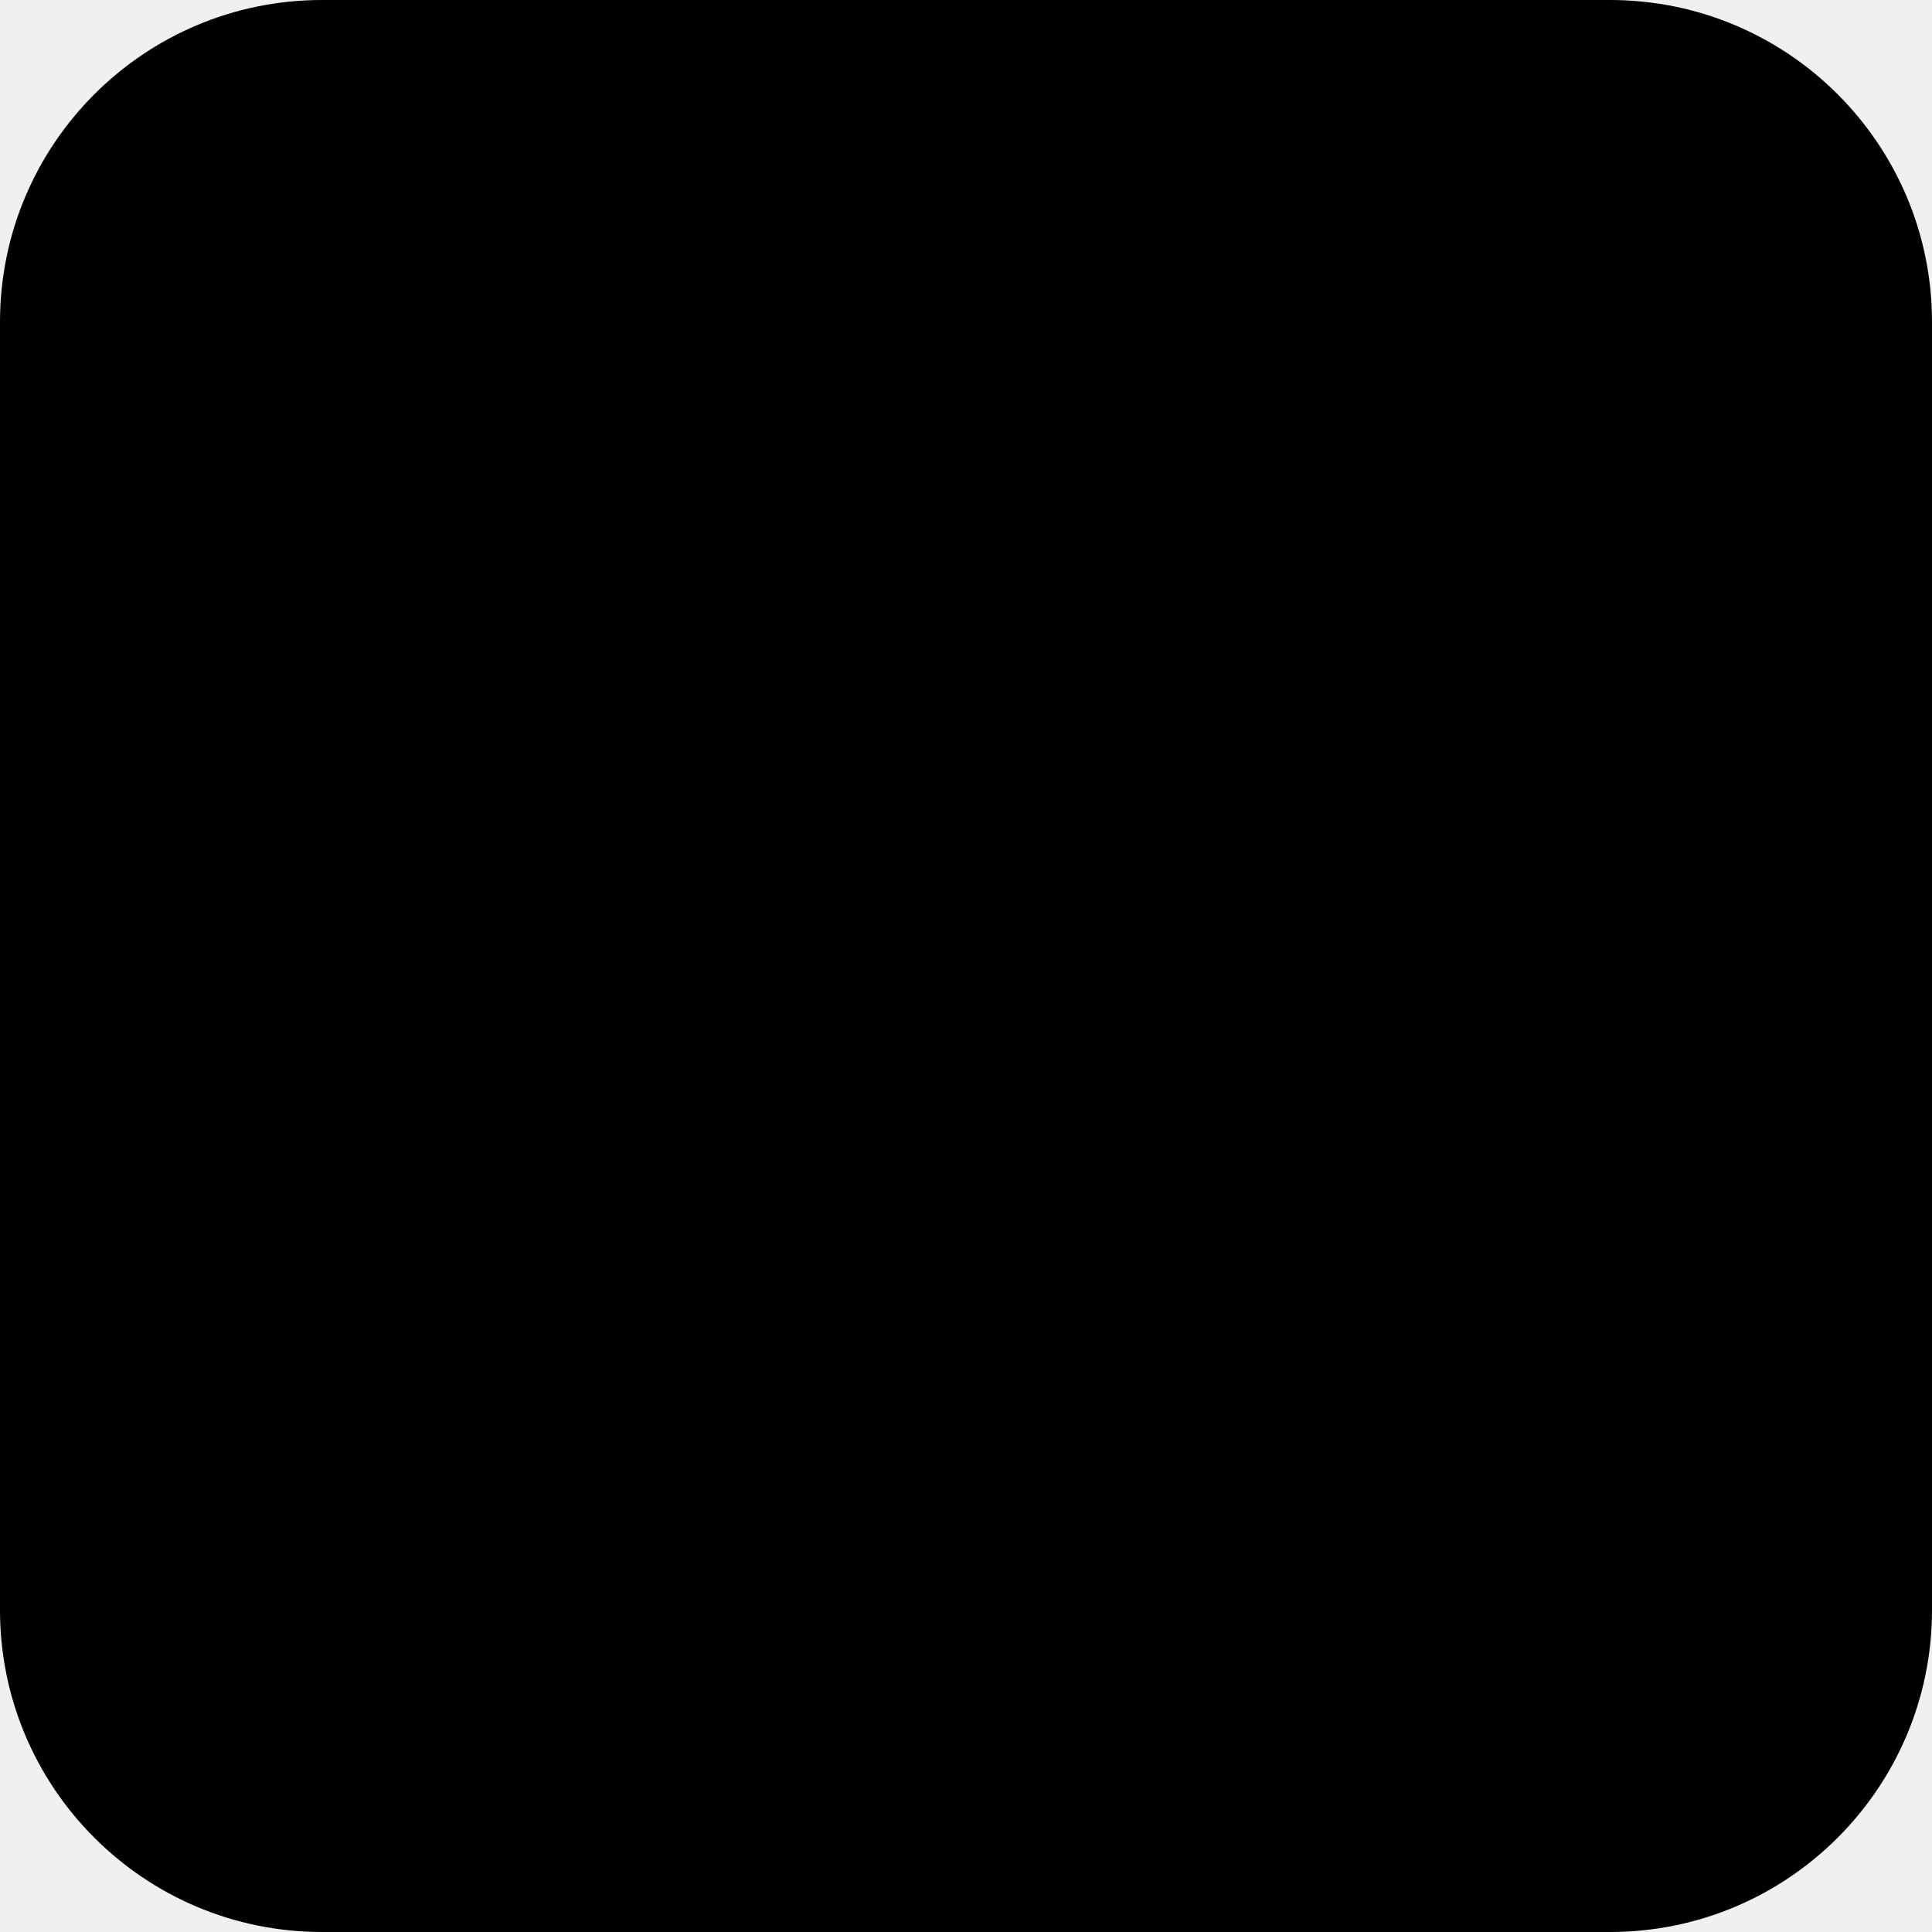
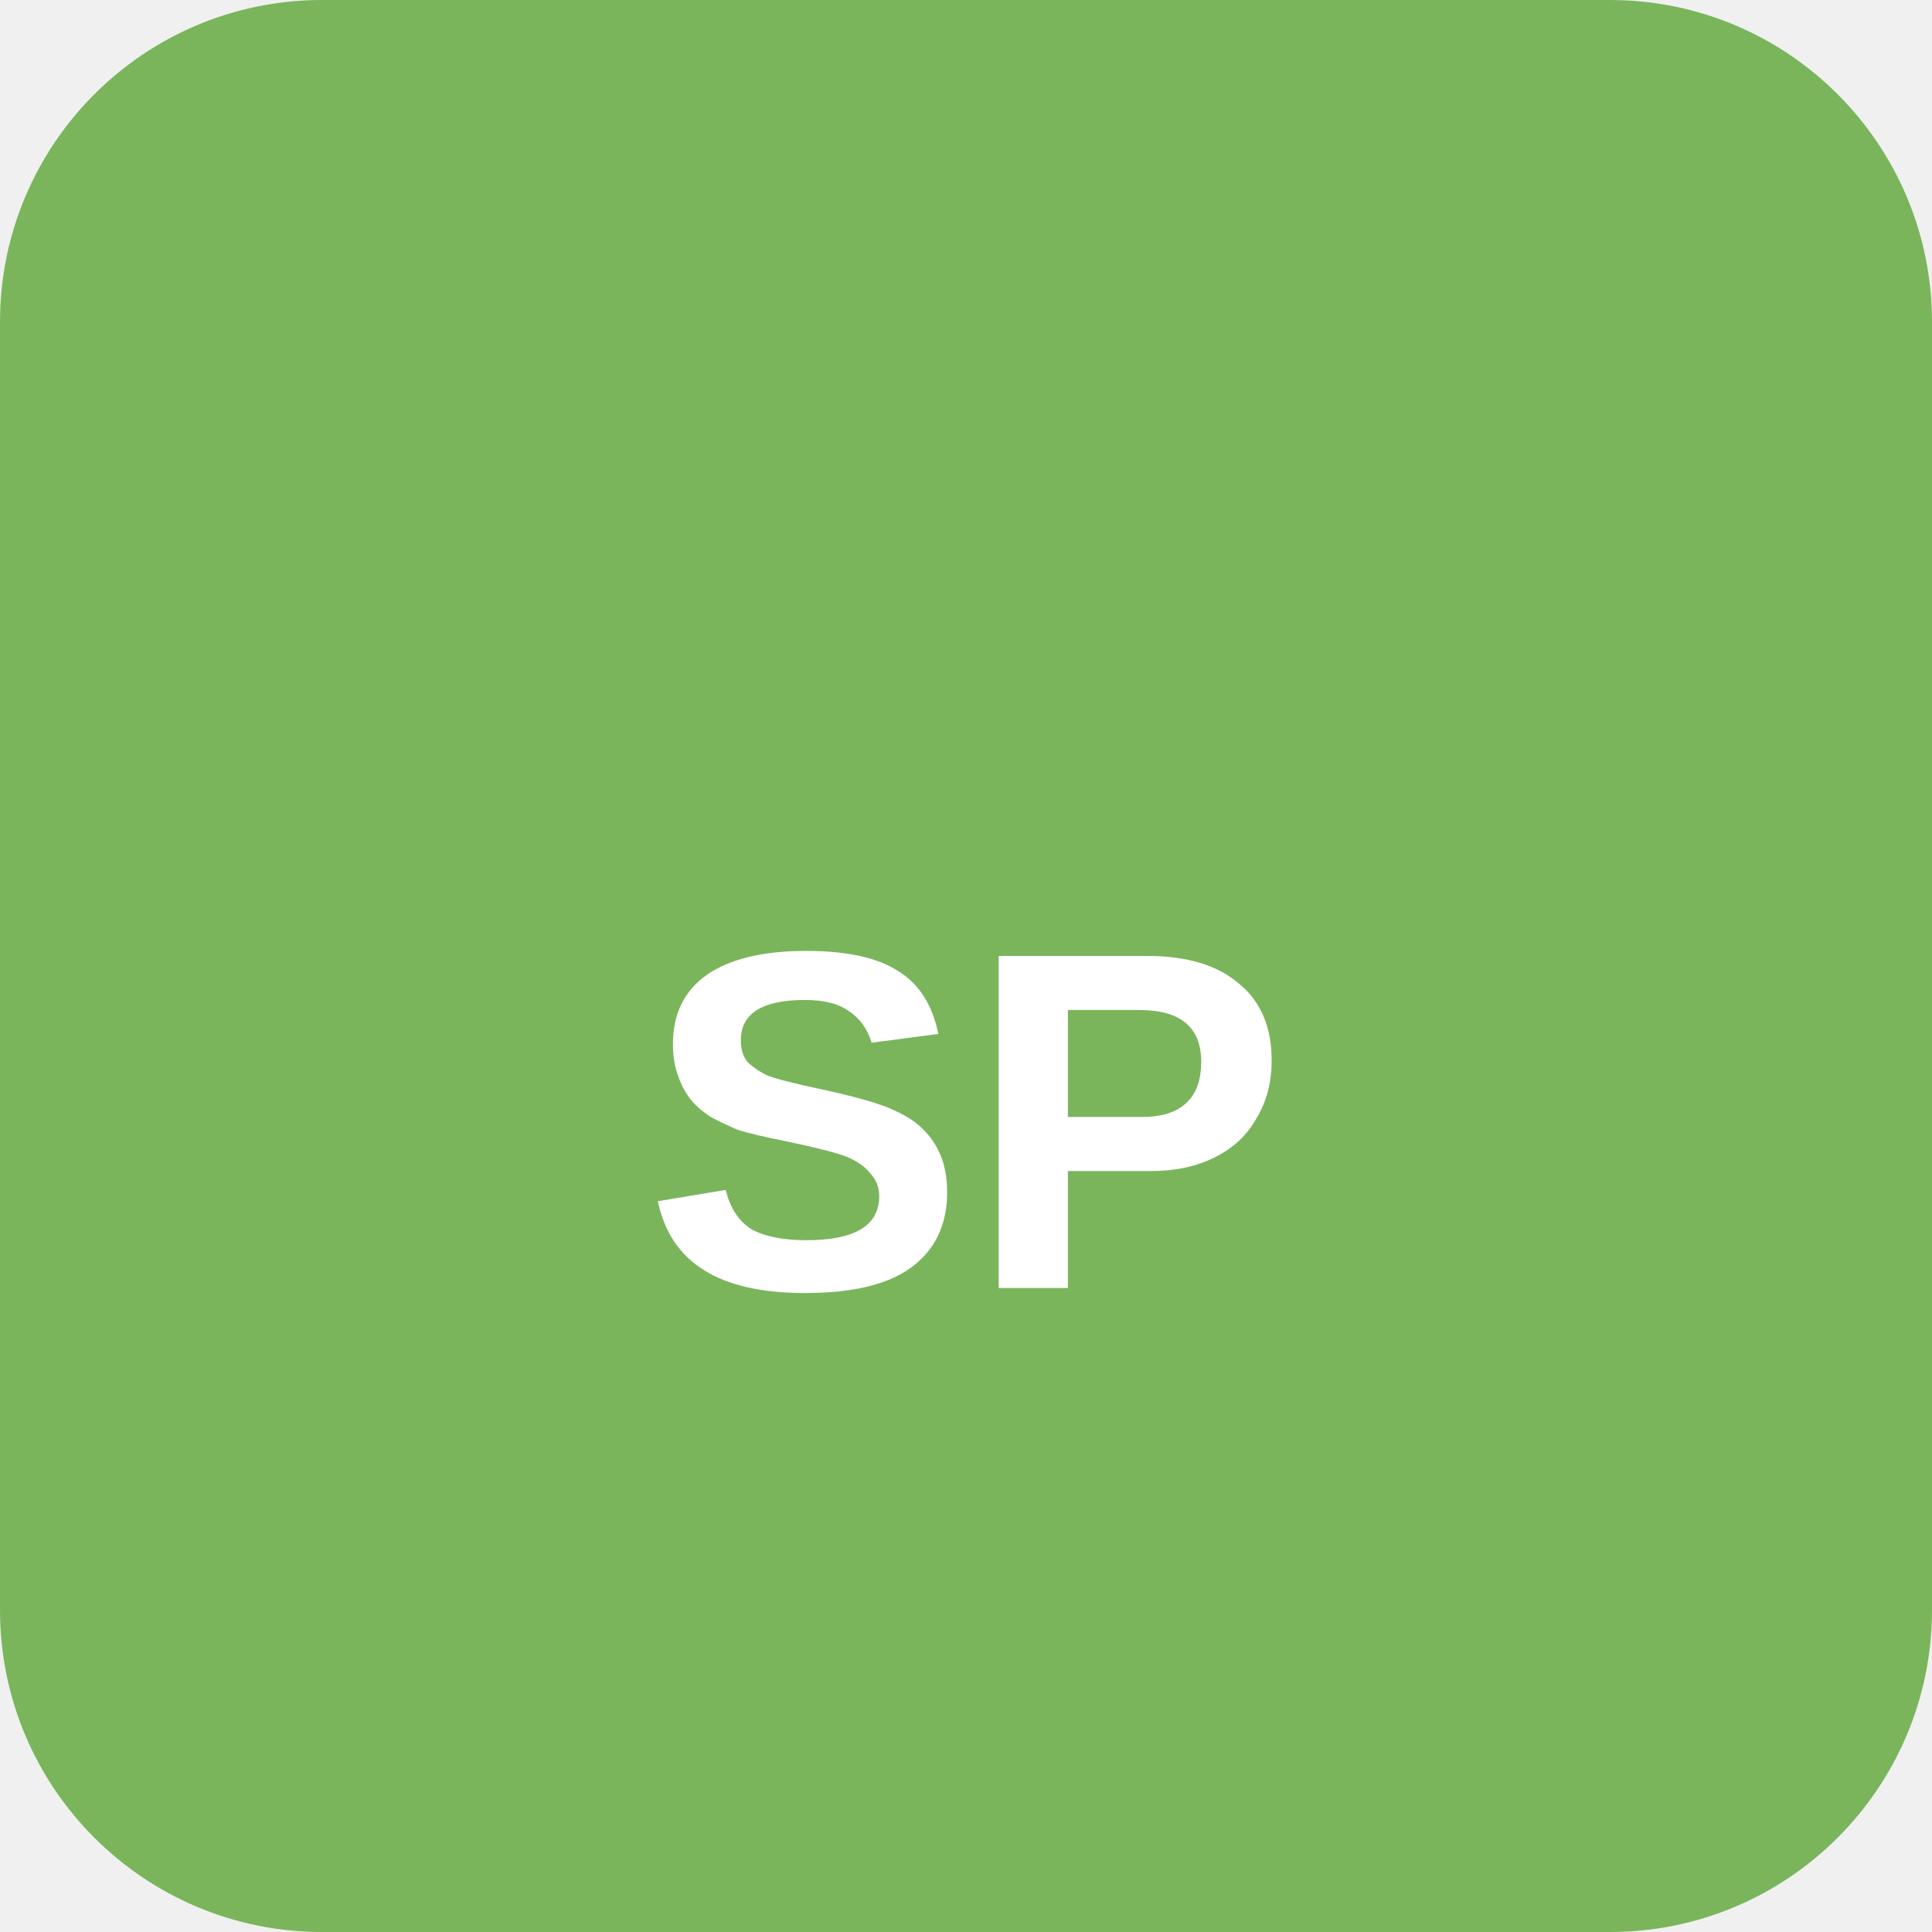
<svg xmlns="http://www.w3.org/2000/svg" viewBox="0 0 24 24">
-   <rect width="24" height="24" rx="4" fill="%237ab55c" />
-   <text x="12" y="16" font-size="6" font-family="Arial" font-weight="bold" fill="%23fff" text-anchor="middle">SP</text>
+   <rect width="24" height="24" rx="4" fill="#7ab55c" />
+   <text x="12" y="16" font-size="6" font-family="Arial" font-weight="bold" fill="#fff" text-anchor="middle">SP</text>
</svg>
